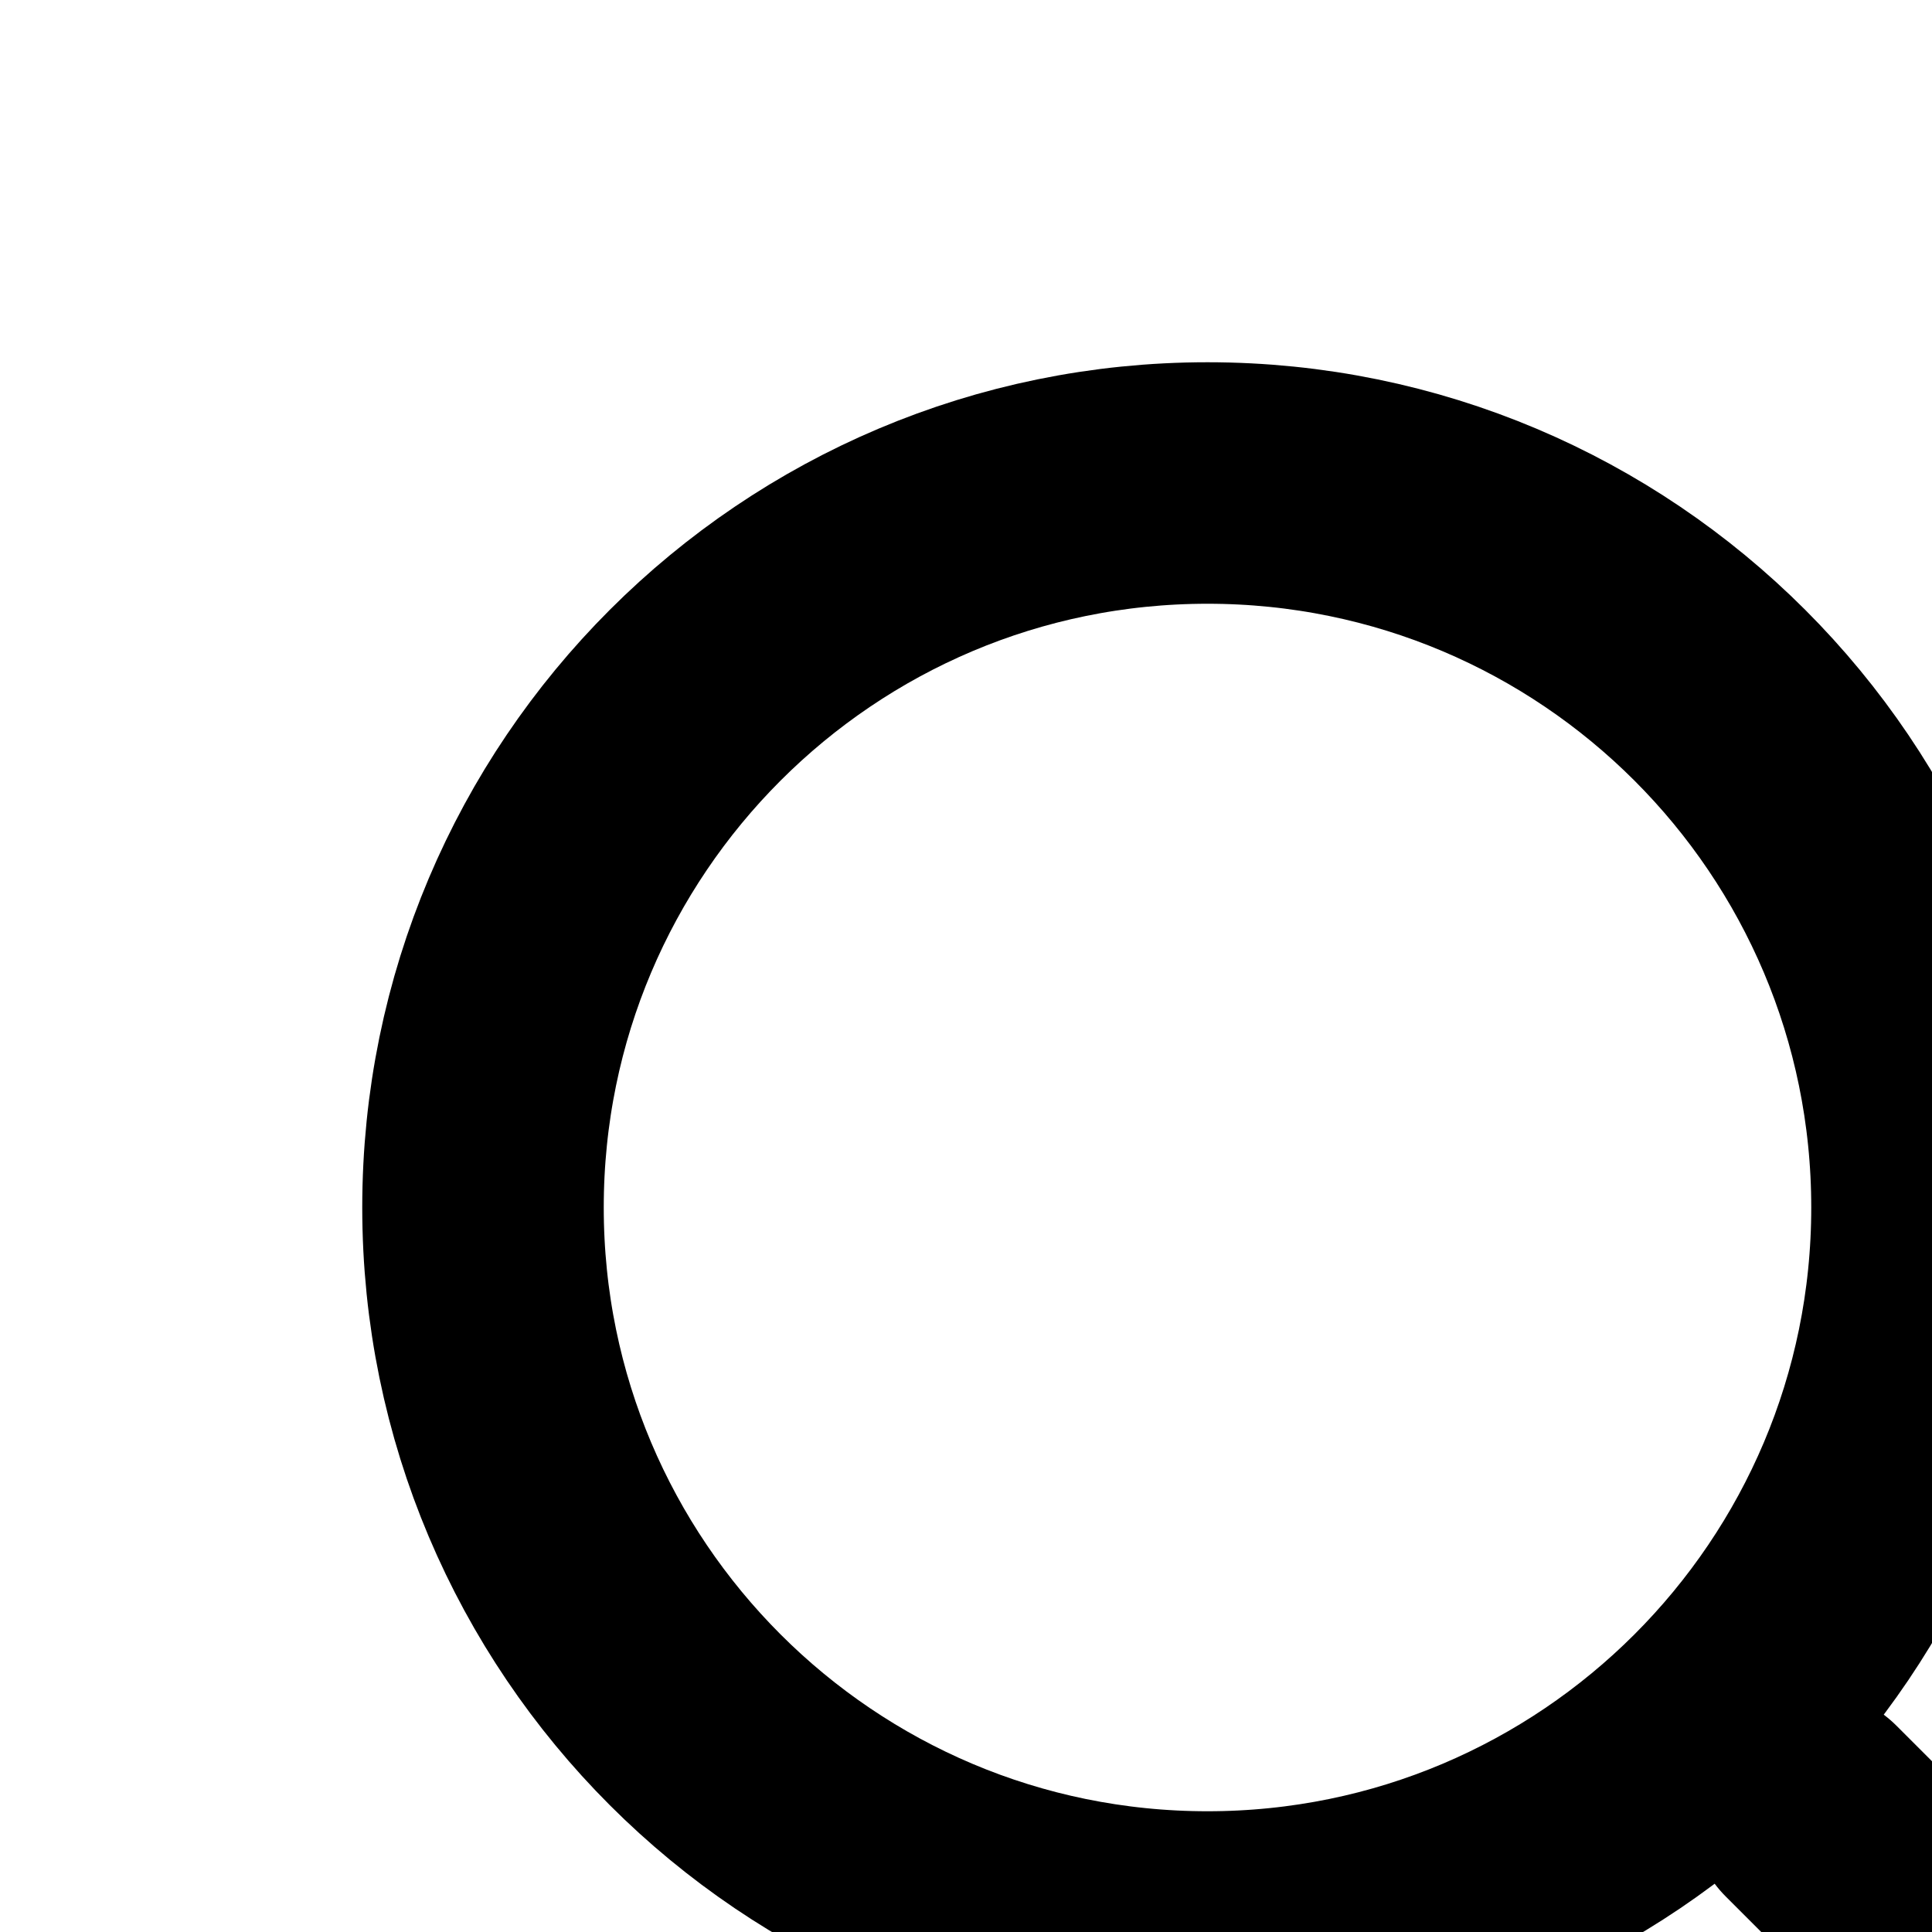
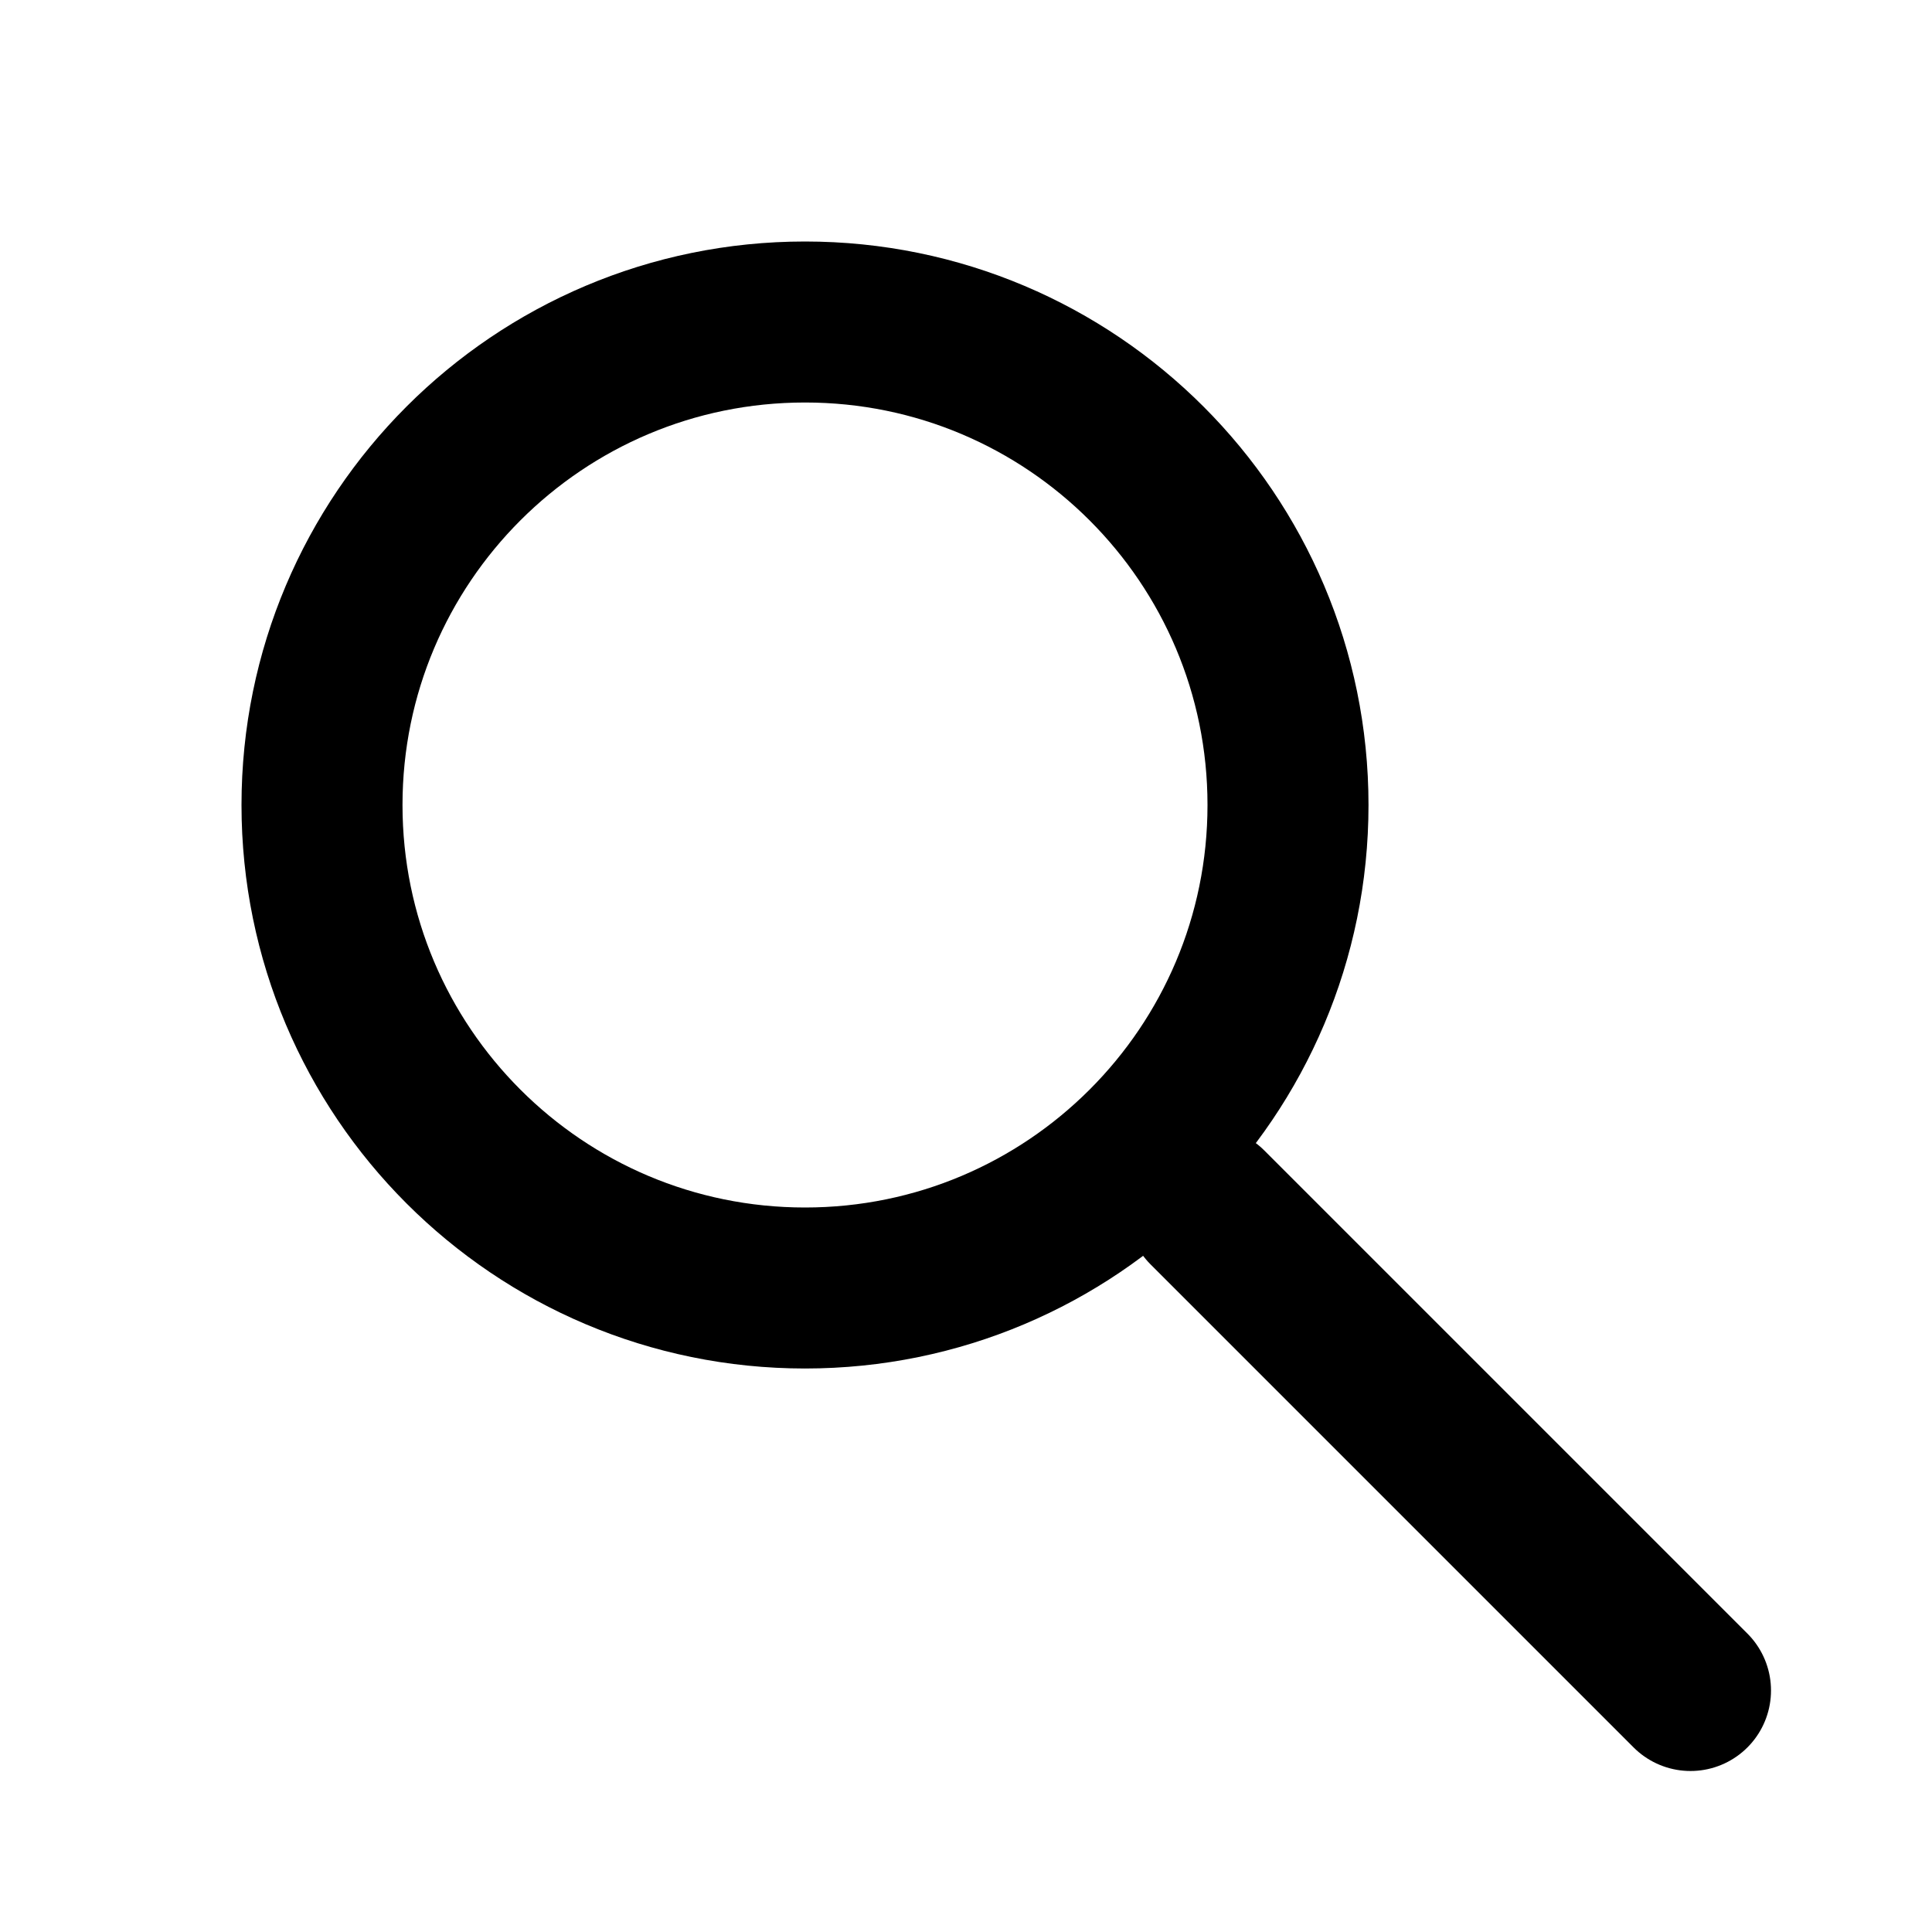
- <svg xmlns="http://www.w3.org/2000/svg" viewBox="0 0 16 16">
+ <svg xmlns="http://www.w3.org/2000/svg" viewBox="0 0 24 24">
  <path d="M4 10 A6 6 0 1 0 16 10 A6 6 0 1 0 4 10 Z" fill="none" stroke="currentColor" stroke-width="2" stroke-linecap="round" stroke-linejoin="round" />
  <path d="M15 15 L21 21" fill="none" stroke="currentColor" stroke-width="2" stroke-linecap="round" stroke-linejoin="round" />
</svg>
